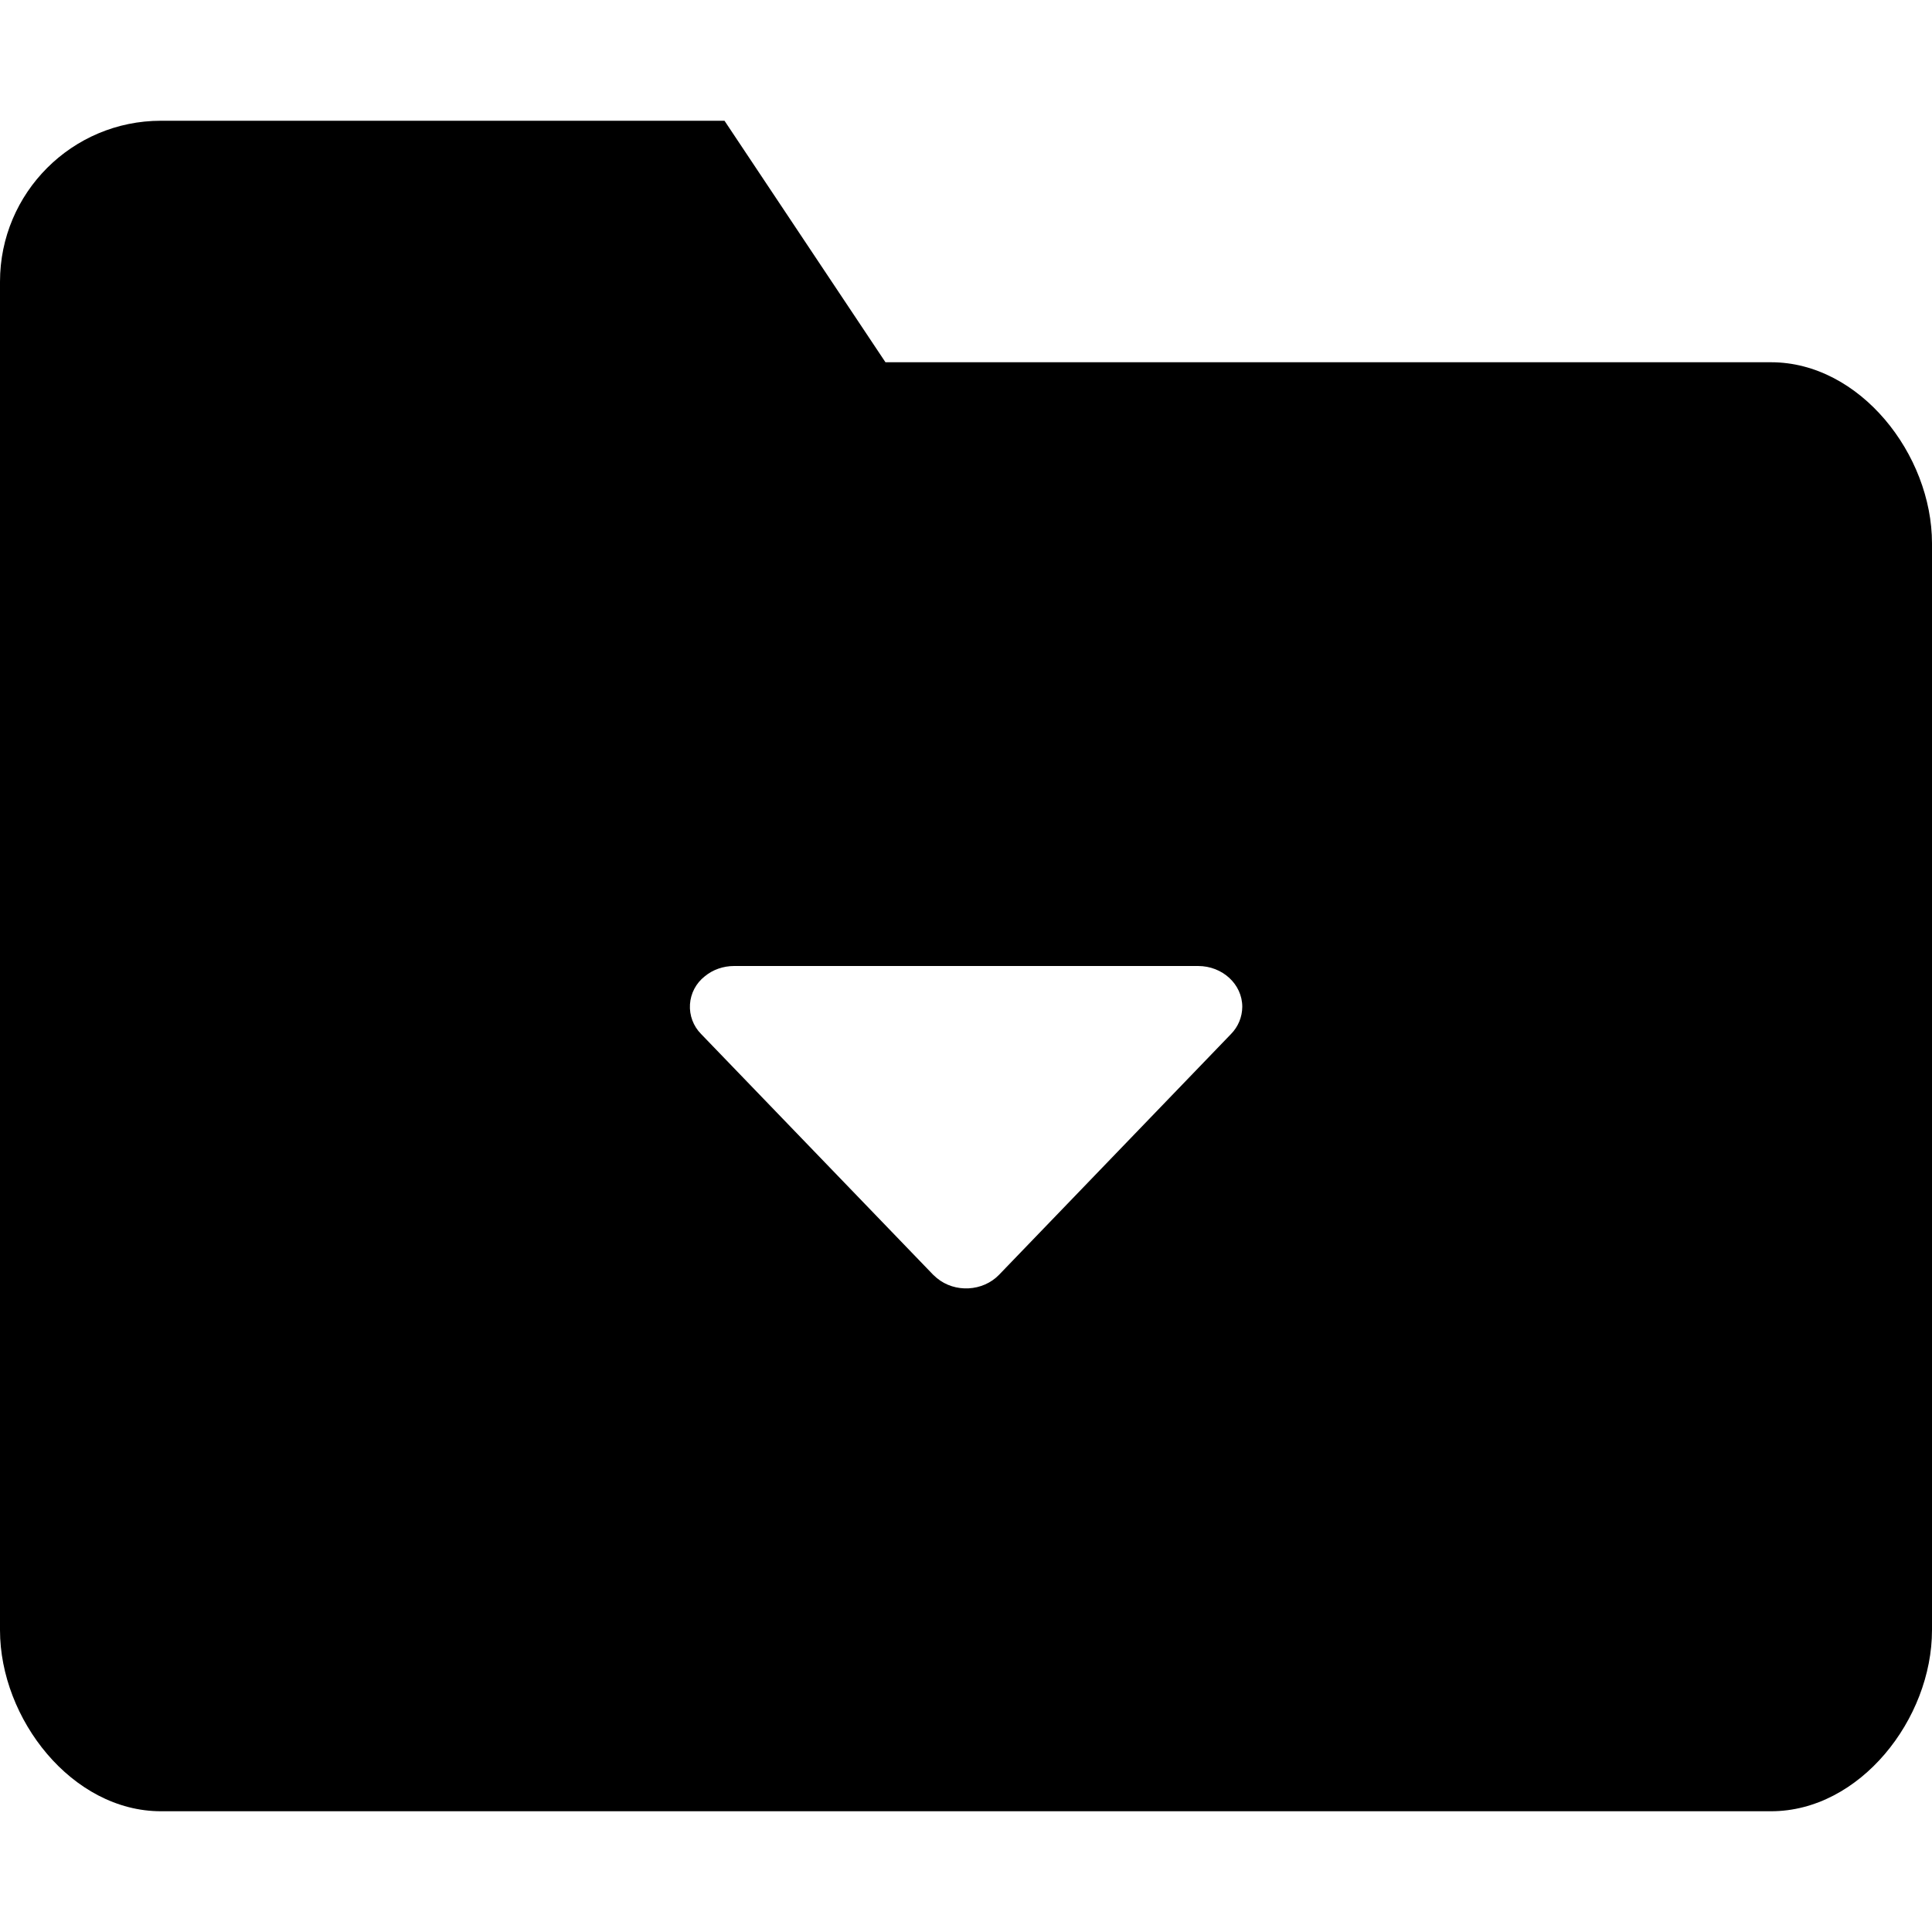
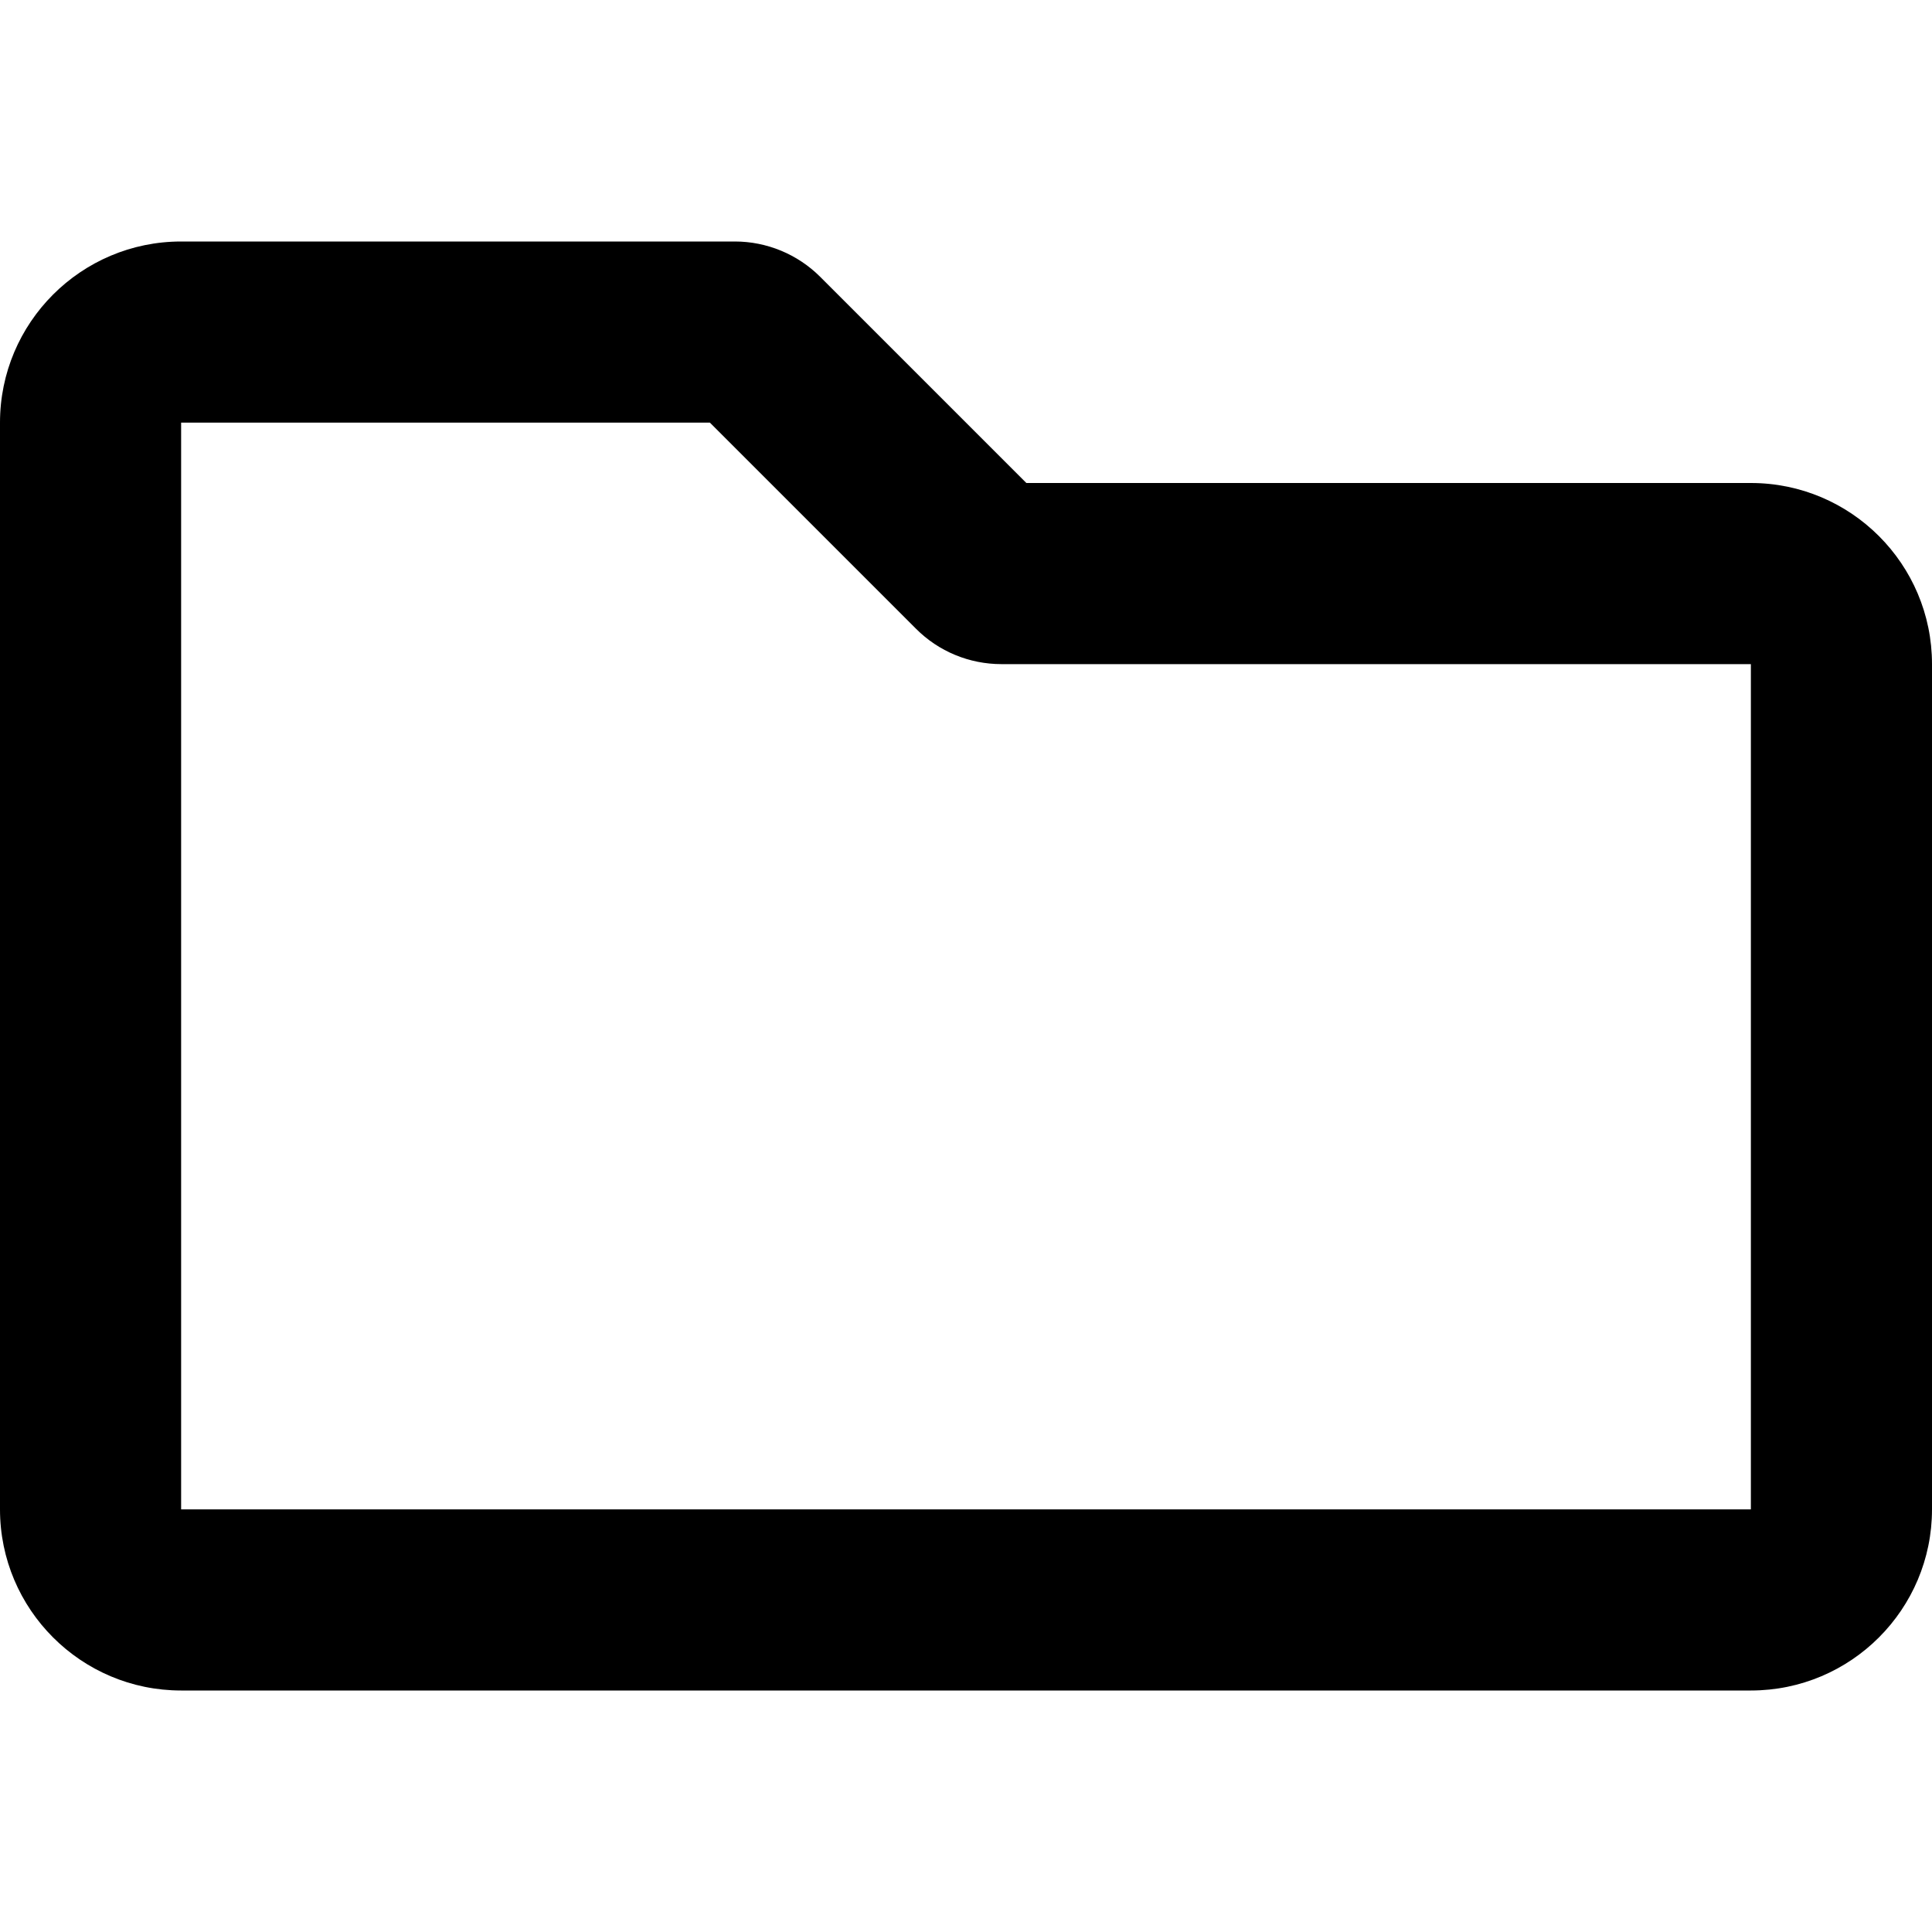
<svg xmlns="http://www.w3.org/2000/svg" width="16" height="16" viewBox="0 0 16 16">
-   <path fill="#000" fill-rule="nonzero" d="M7.333 3h7.334C15.403 3 16 3.764 16 4.5v9c0 .736-.597 1.5-1.333 1.5H1.333C.597 15 0 14.236 0 13.5V2.333C0 1.597.597 1 1.333 1H6l1.333 2zM6.08 8c-.09 0-.177.03-.244.086a.32.32 0 0 0-.03.477l1.922 1.994.03.027c.15.125.382.112.516-.027l1.921-1.994a.324.324 0 0 0 .093-.225c0-.187-.164-.338-.366-.338H6.08z" />
+   <g fill="none" fill-rule="evenodd">
+     <path fill="#000" d="M14.5 14c.828 0 1.5-.672 1.5-1.5v-7c0-.828-.672-1.5-1.5-1.5h-6L6.793 2.293C6.605 2.105 6.35 2 6.086 2H1.5C.672 2 0 2.672 0 3.5v9c0 .828.672 1.5 1.5 1.5h13zm0-1.5h-13v-9h4.379l1.707 1.707c.187.188.442.293.707.293H14.5v7z" />
+   </g>
</svg>
